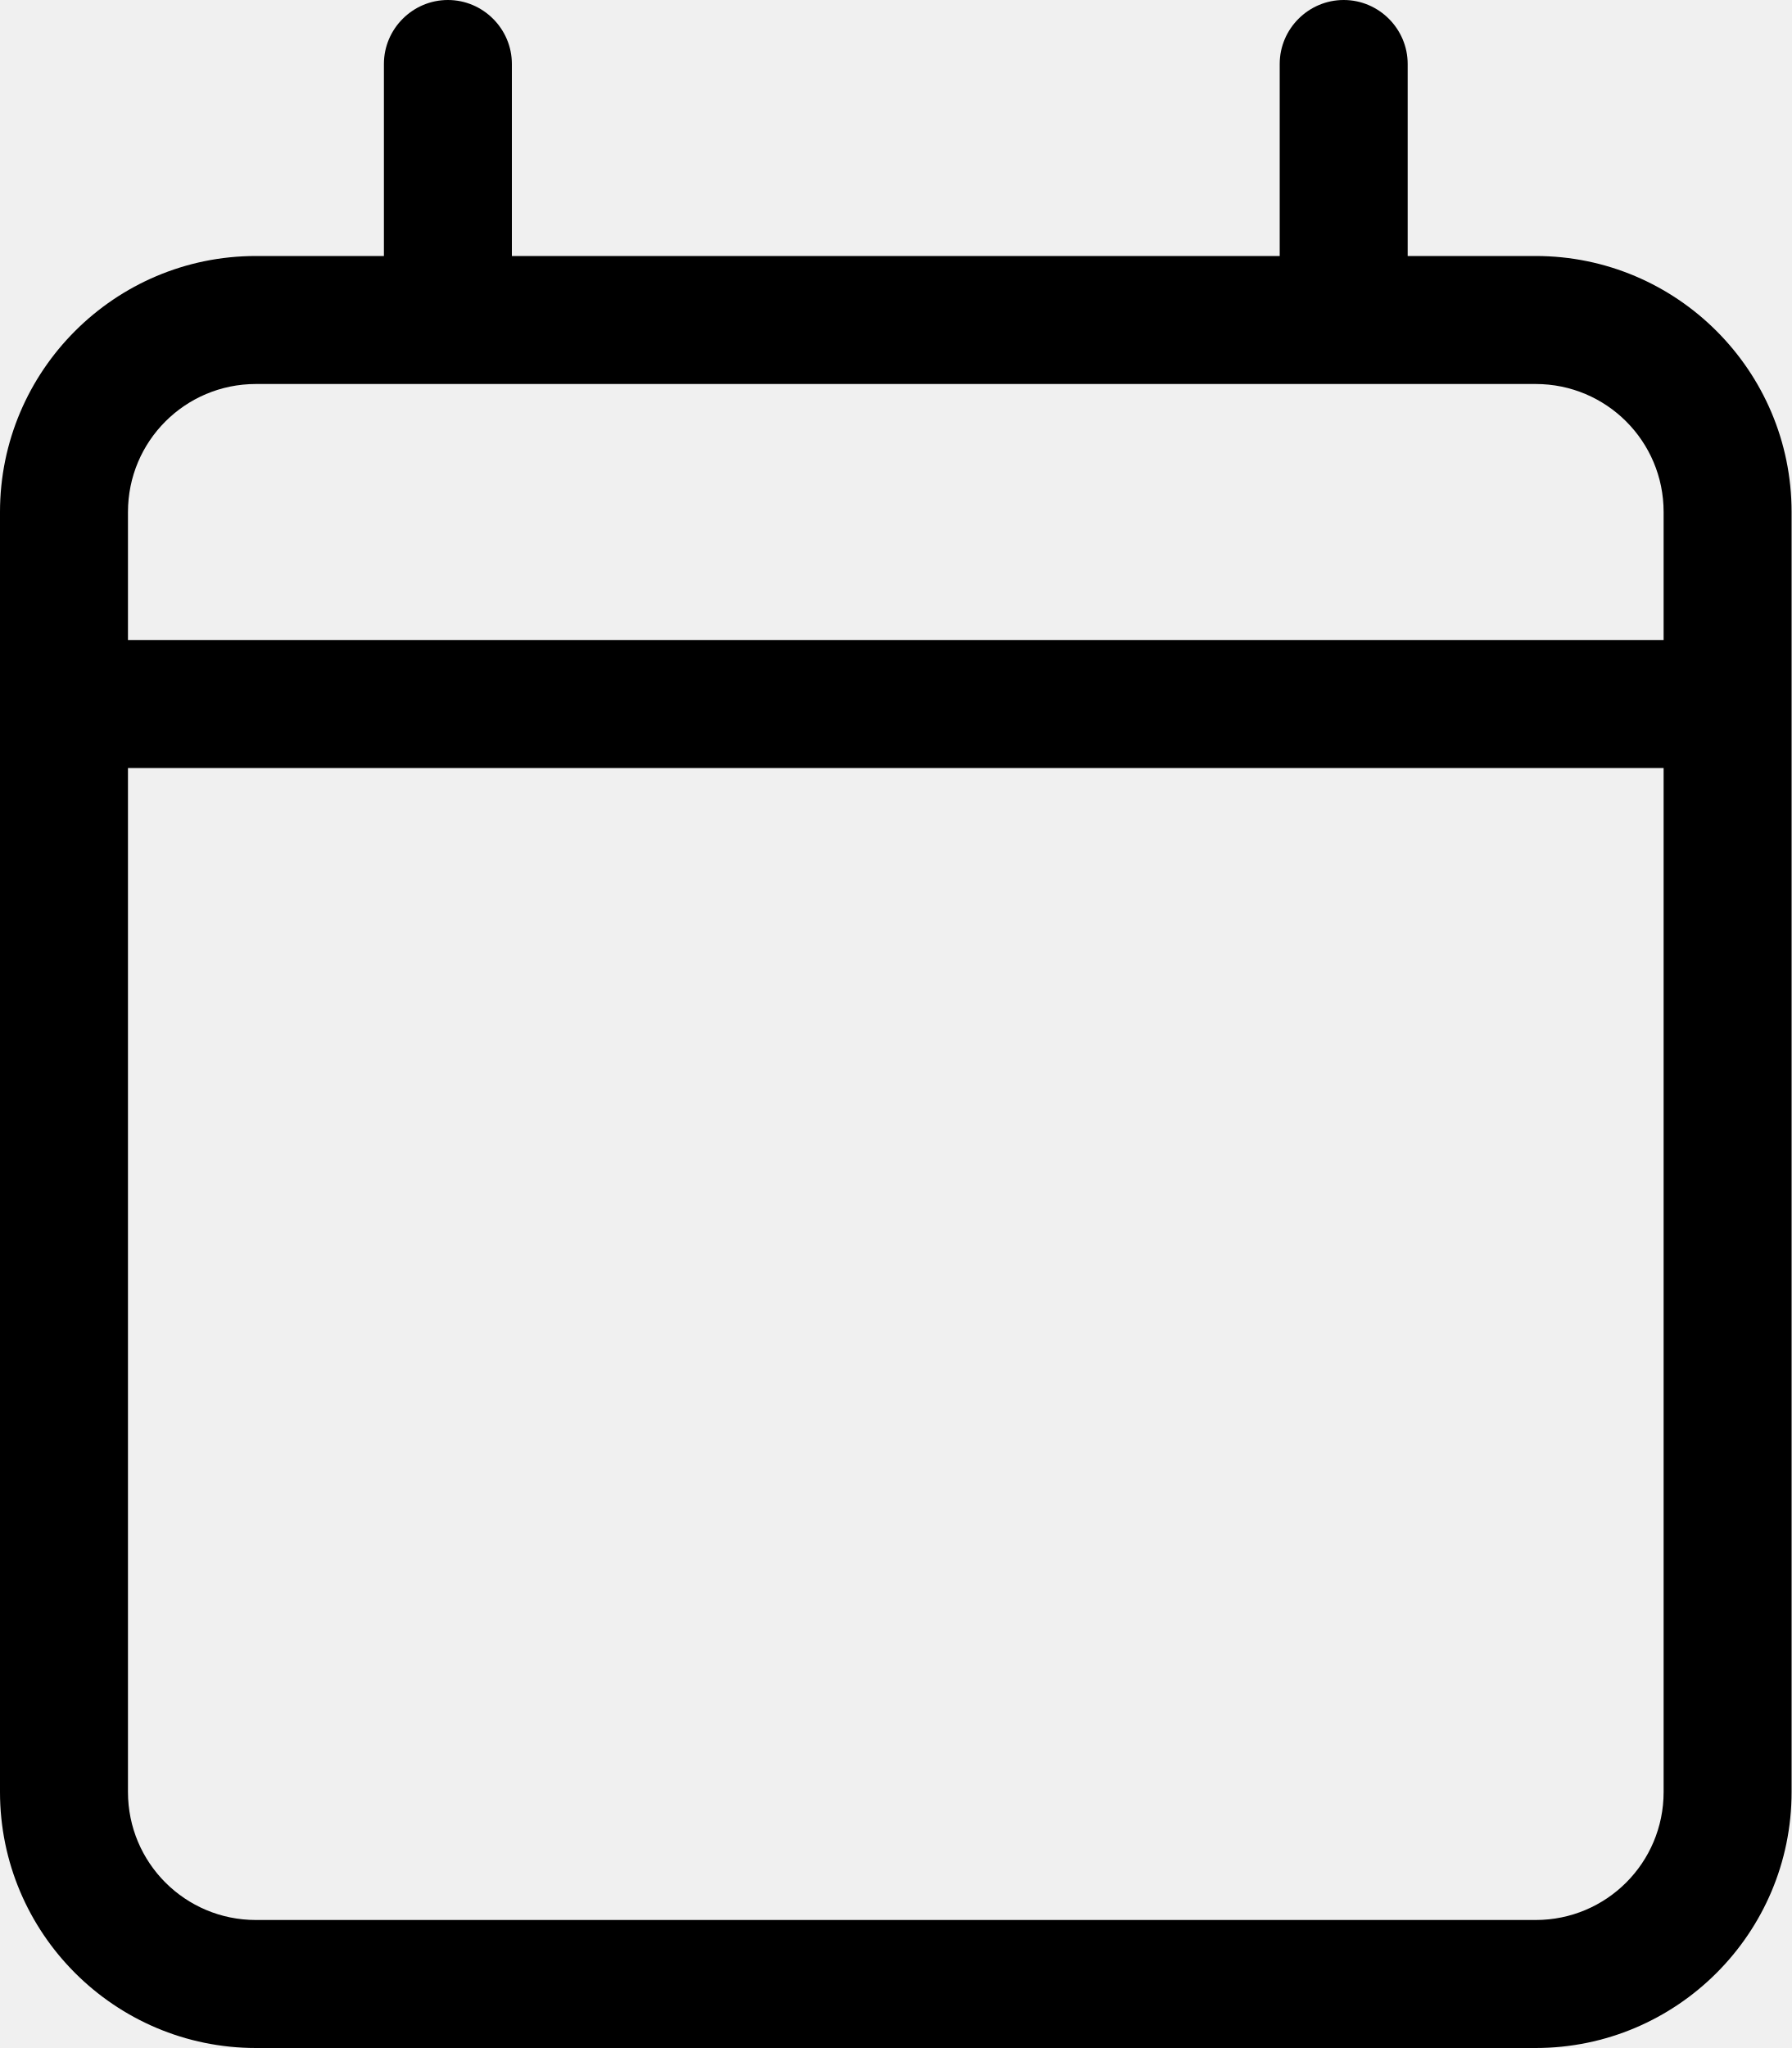
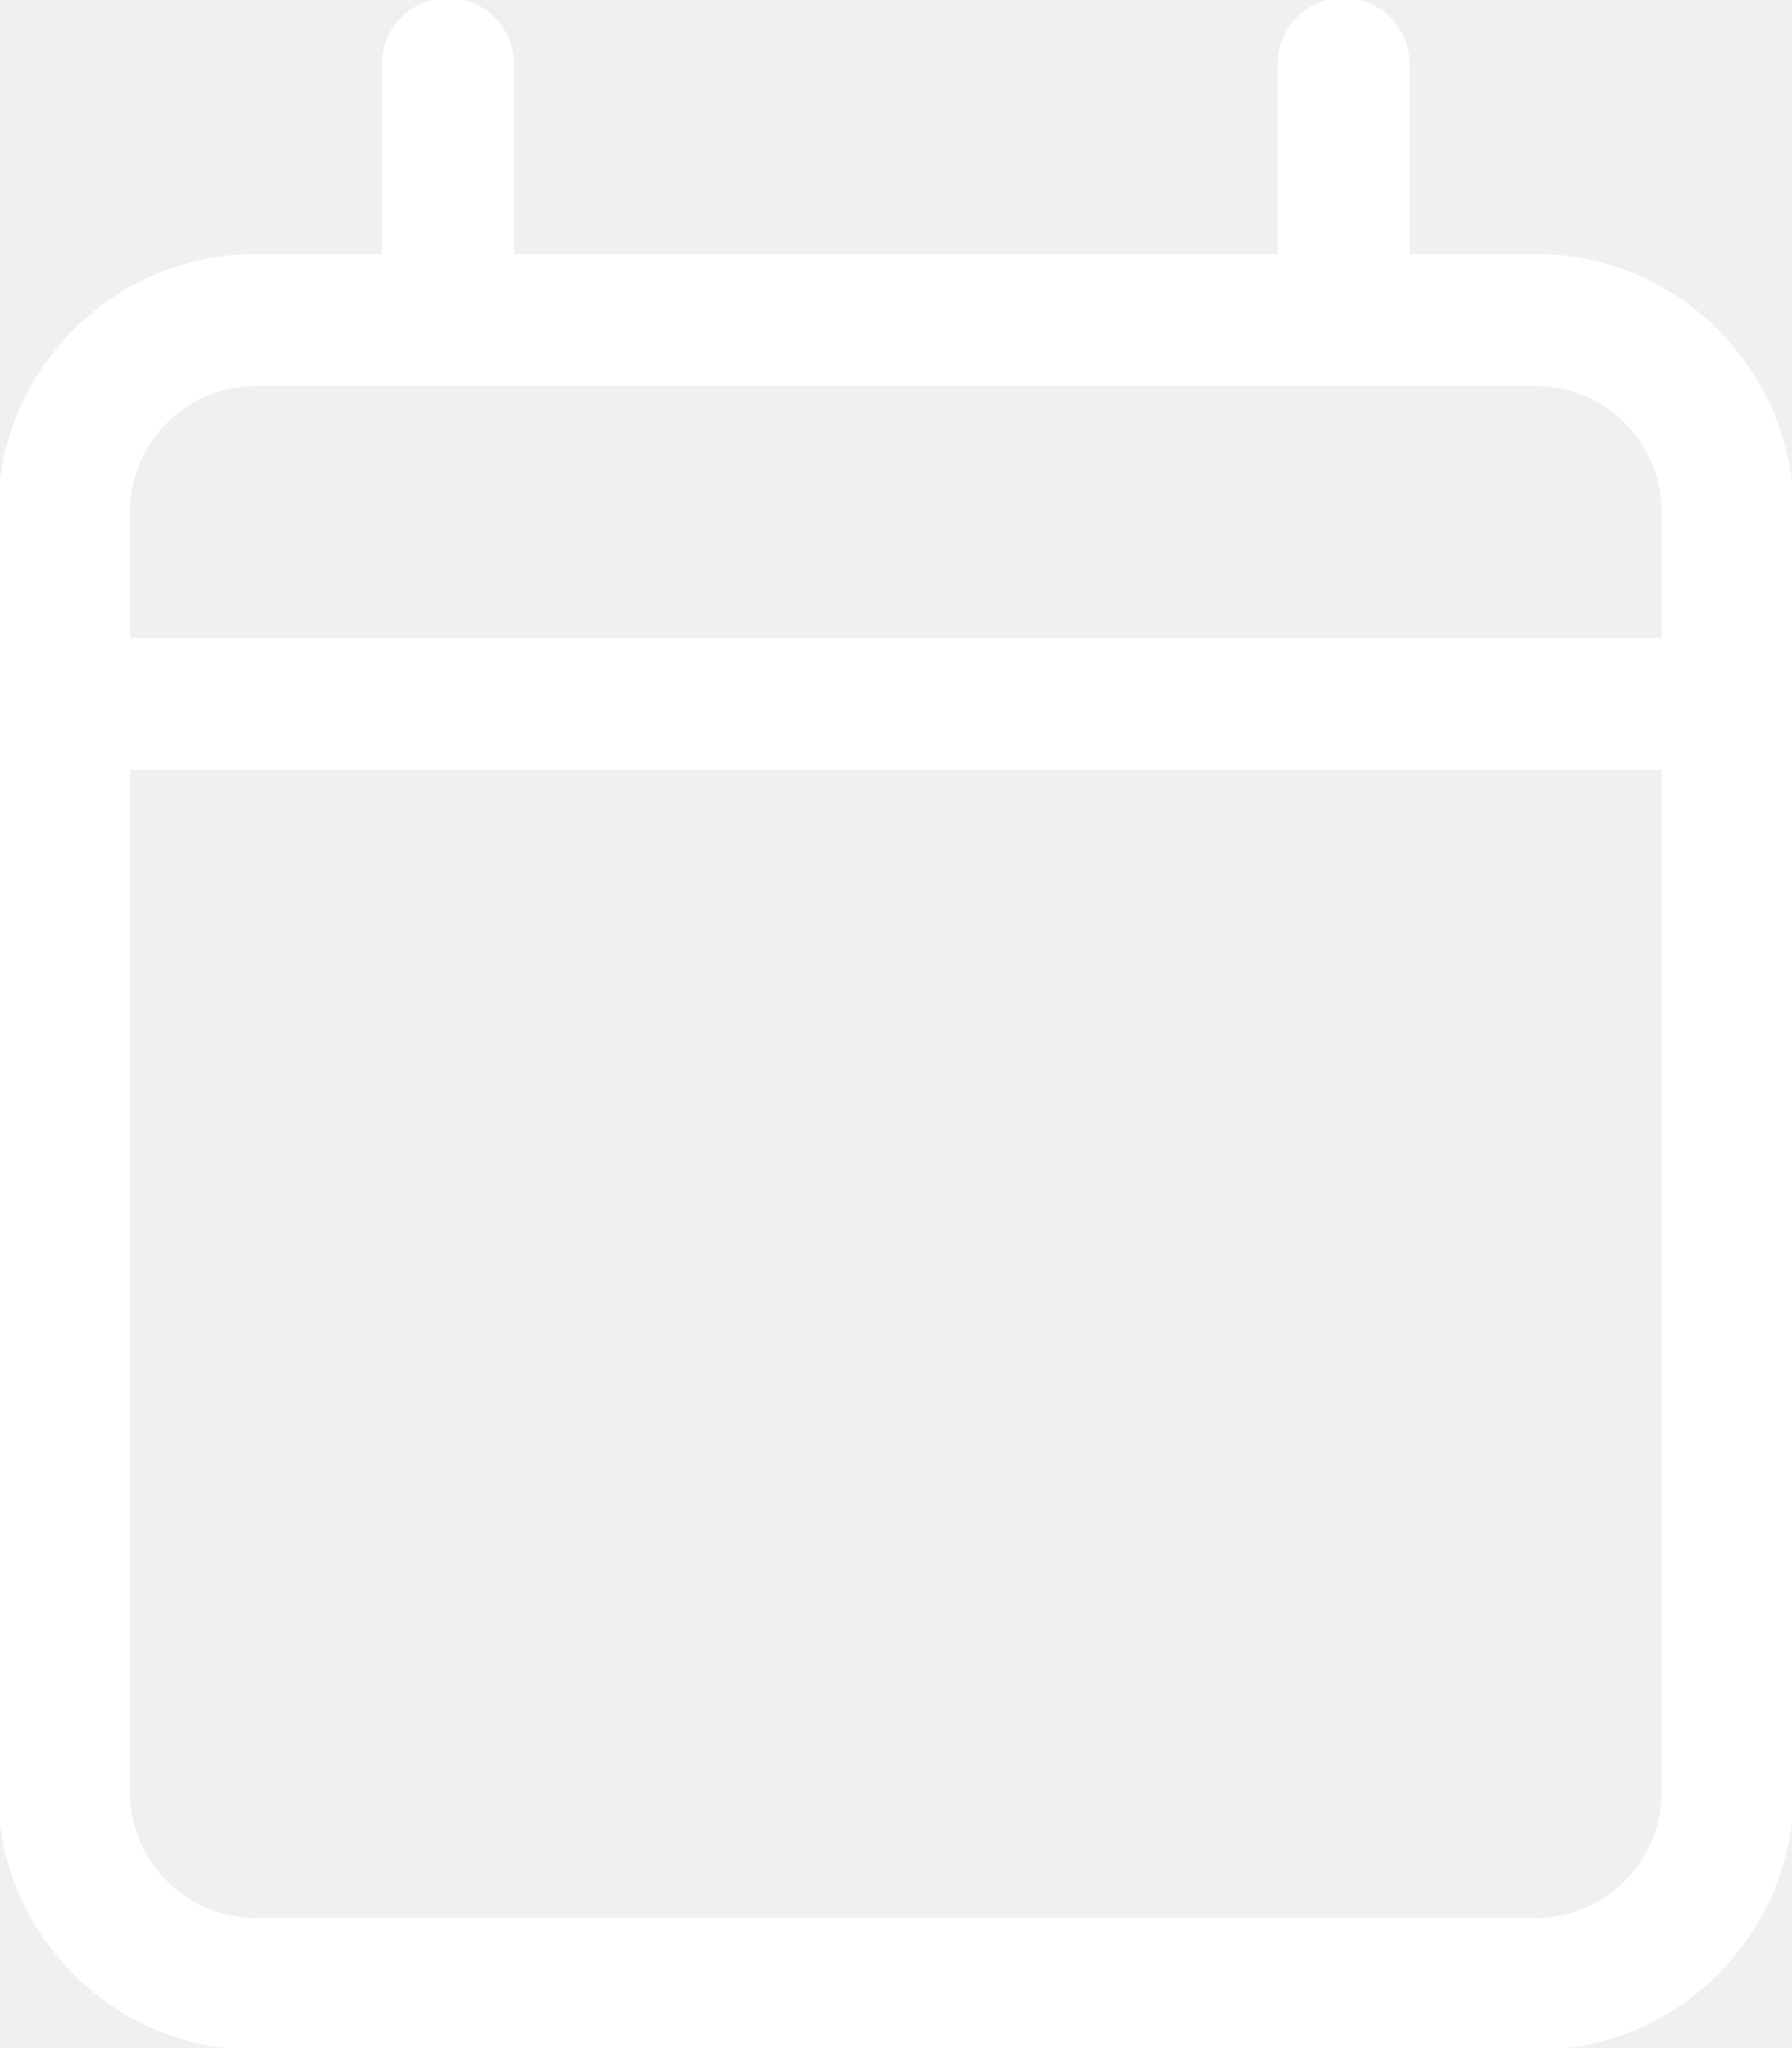
<svg xmlns="http://www.w3.org/2000/svg" viewBox="0 0 448 512">
-   <path d="M112 0c8.8 0 16 7.2 16 16V64H320V16c0-8.8 7.2-16 16-16s16 7.2 16 16V64h32c35.3 0 64 28.7 64 64v32 32V448c0 35.3-28.7 64-64 64H64c-35.3 0-64-28.7-64-64V192 160 128C0 92.7 28.7 64 64 64H96V16c0-8.8 7.2-16 16-16zM416 192H32V448c0 17.7 14.3 32 32 32H384c17.7 0 32-14.3 32-32V192zM384 96H64c-17.7 0-32 14.3-32 32v32H416V128c0-17.7-14.3-32-32-32z" />
+   <path stroke="white" fill="white" d="M112 0c8.8 0 16 7.2 16 16V64H320V16c0-8.8 7.2-16 16-16s16 7.2 16 16V64h32c35.3 0 64 28.7 64 64v32 32V448c0 35.3-28.7 64-64 64H64c-35.3 0-64-28.7-64-64V192 160 128C0 92.7 28.7 64 64 64H96V16c0-8.8 7.2-16 16-16zM416 192H32V448c0 17.7 14.3 32 32 32H384c17.7 0 32-14.3 32-32V192zM384 96H64c-17.7 0-32 14.3-32 32v32H416V128c0-17.7-14.3-32-32-32z" />
</svg>
